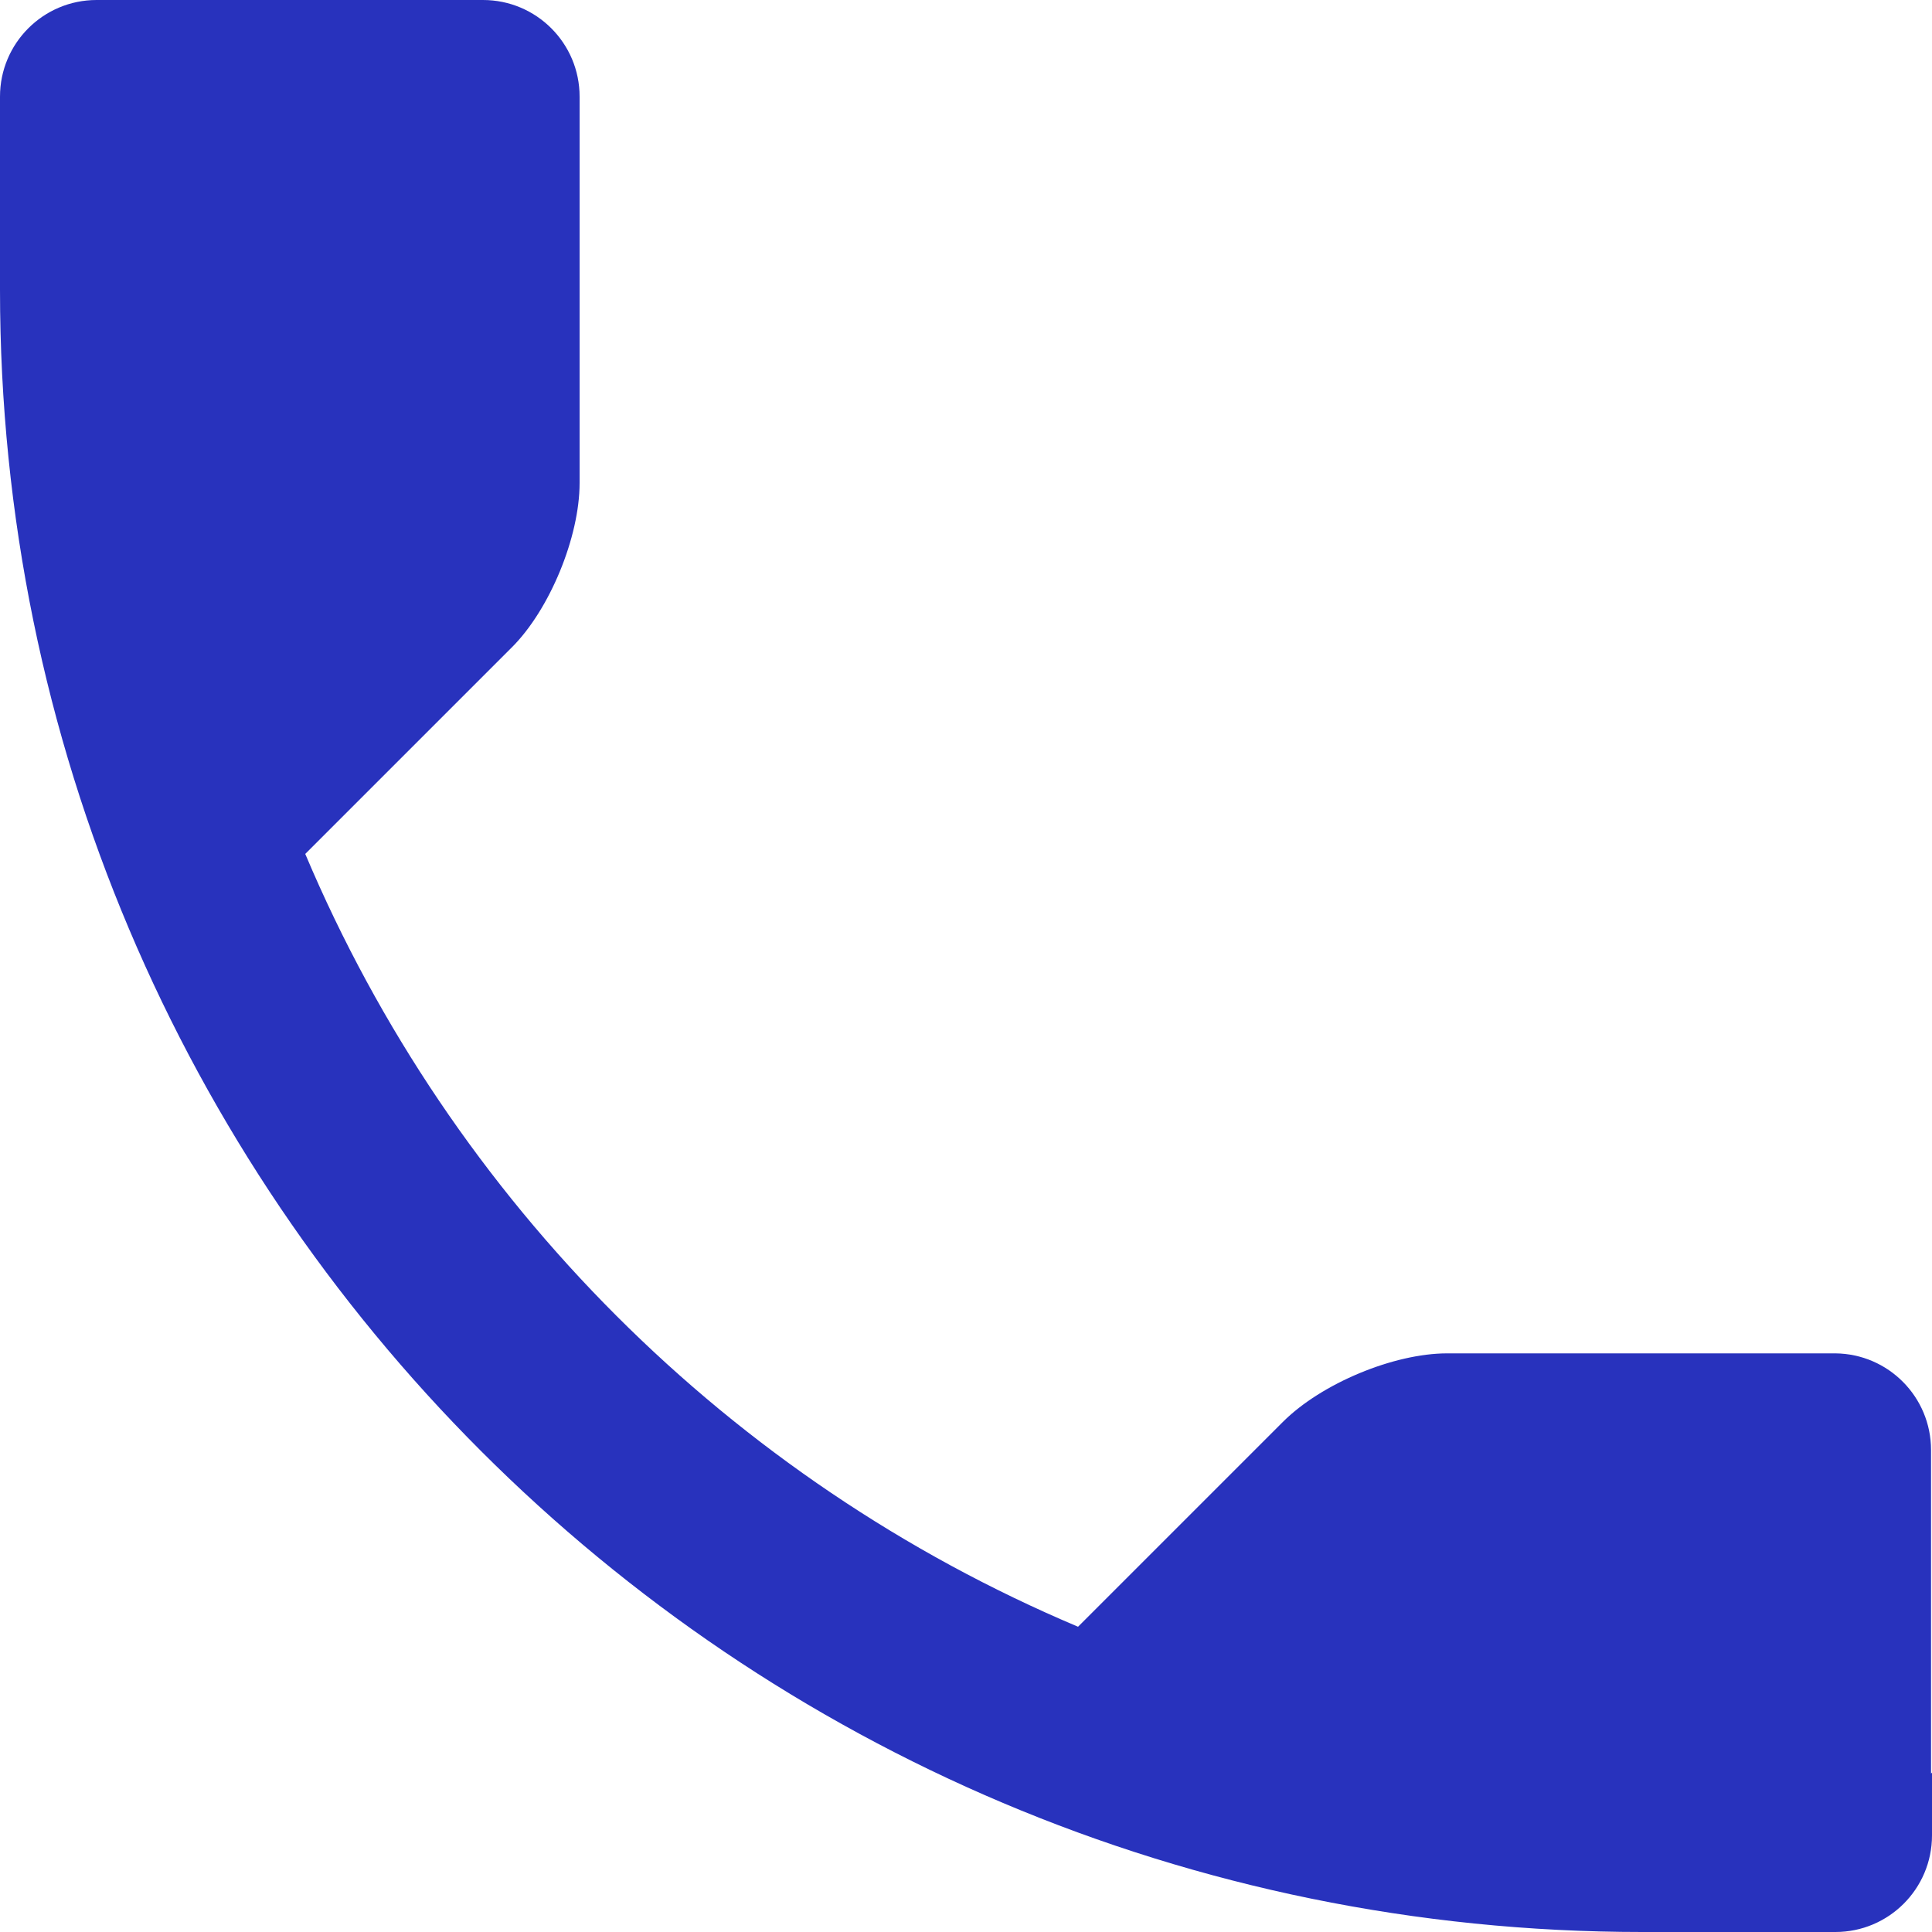
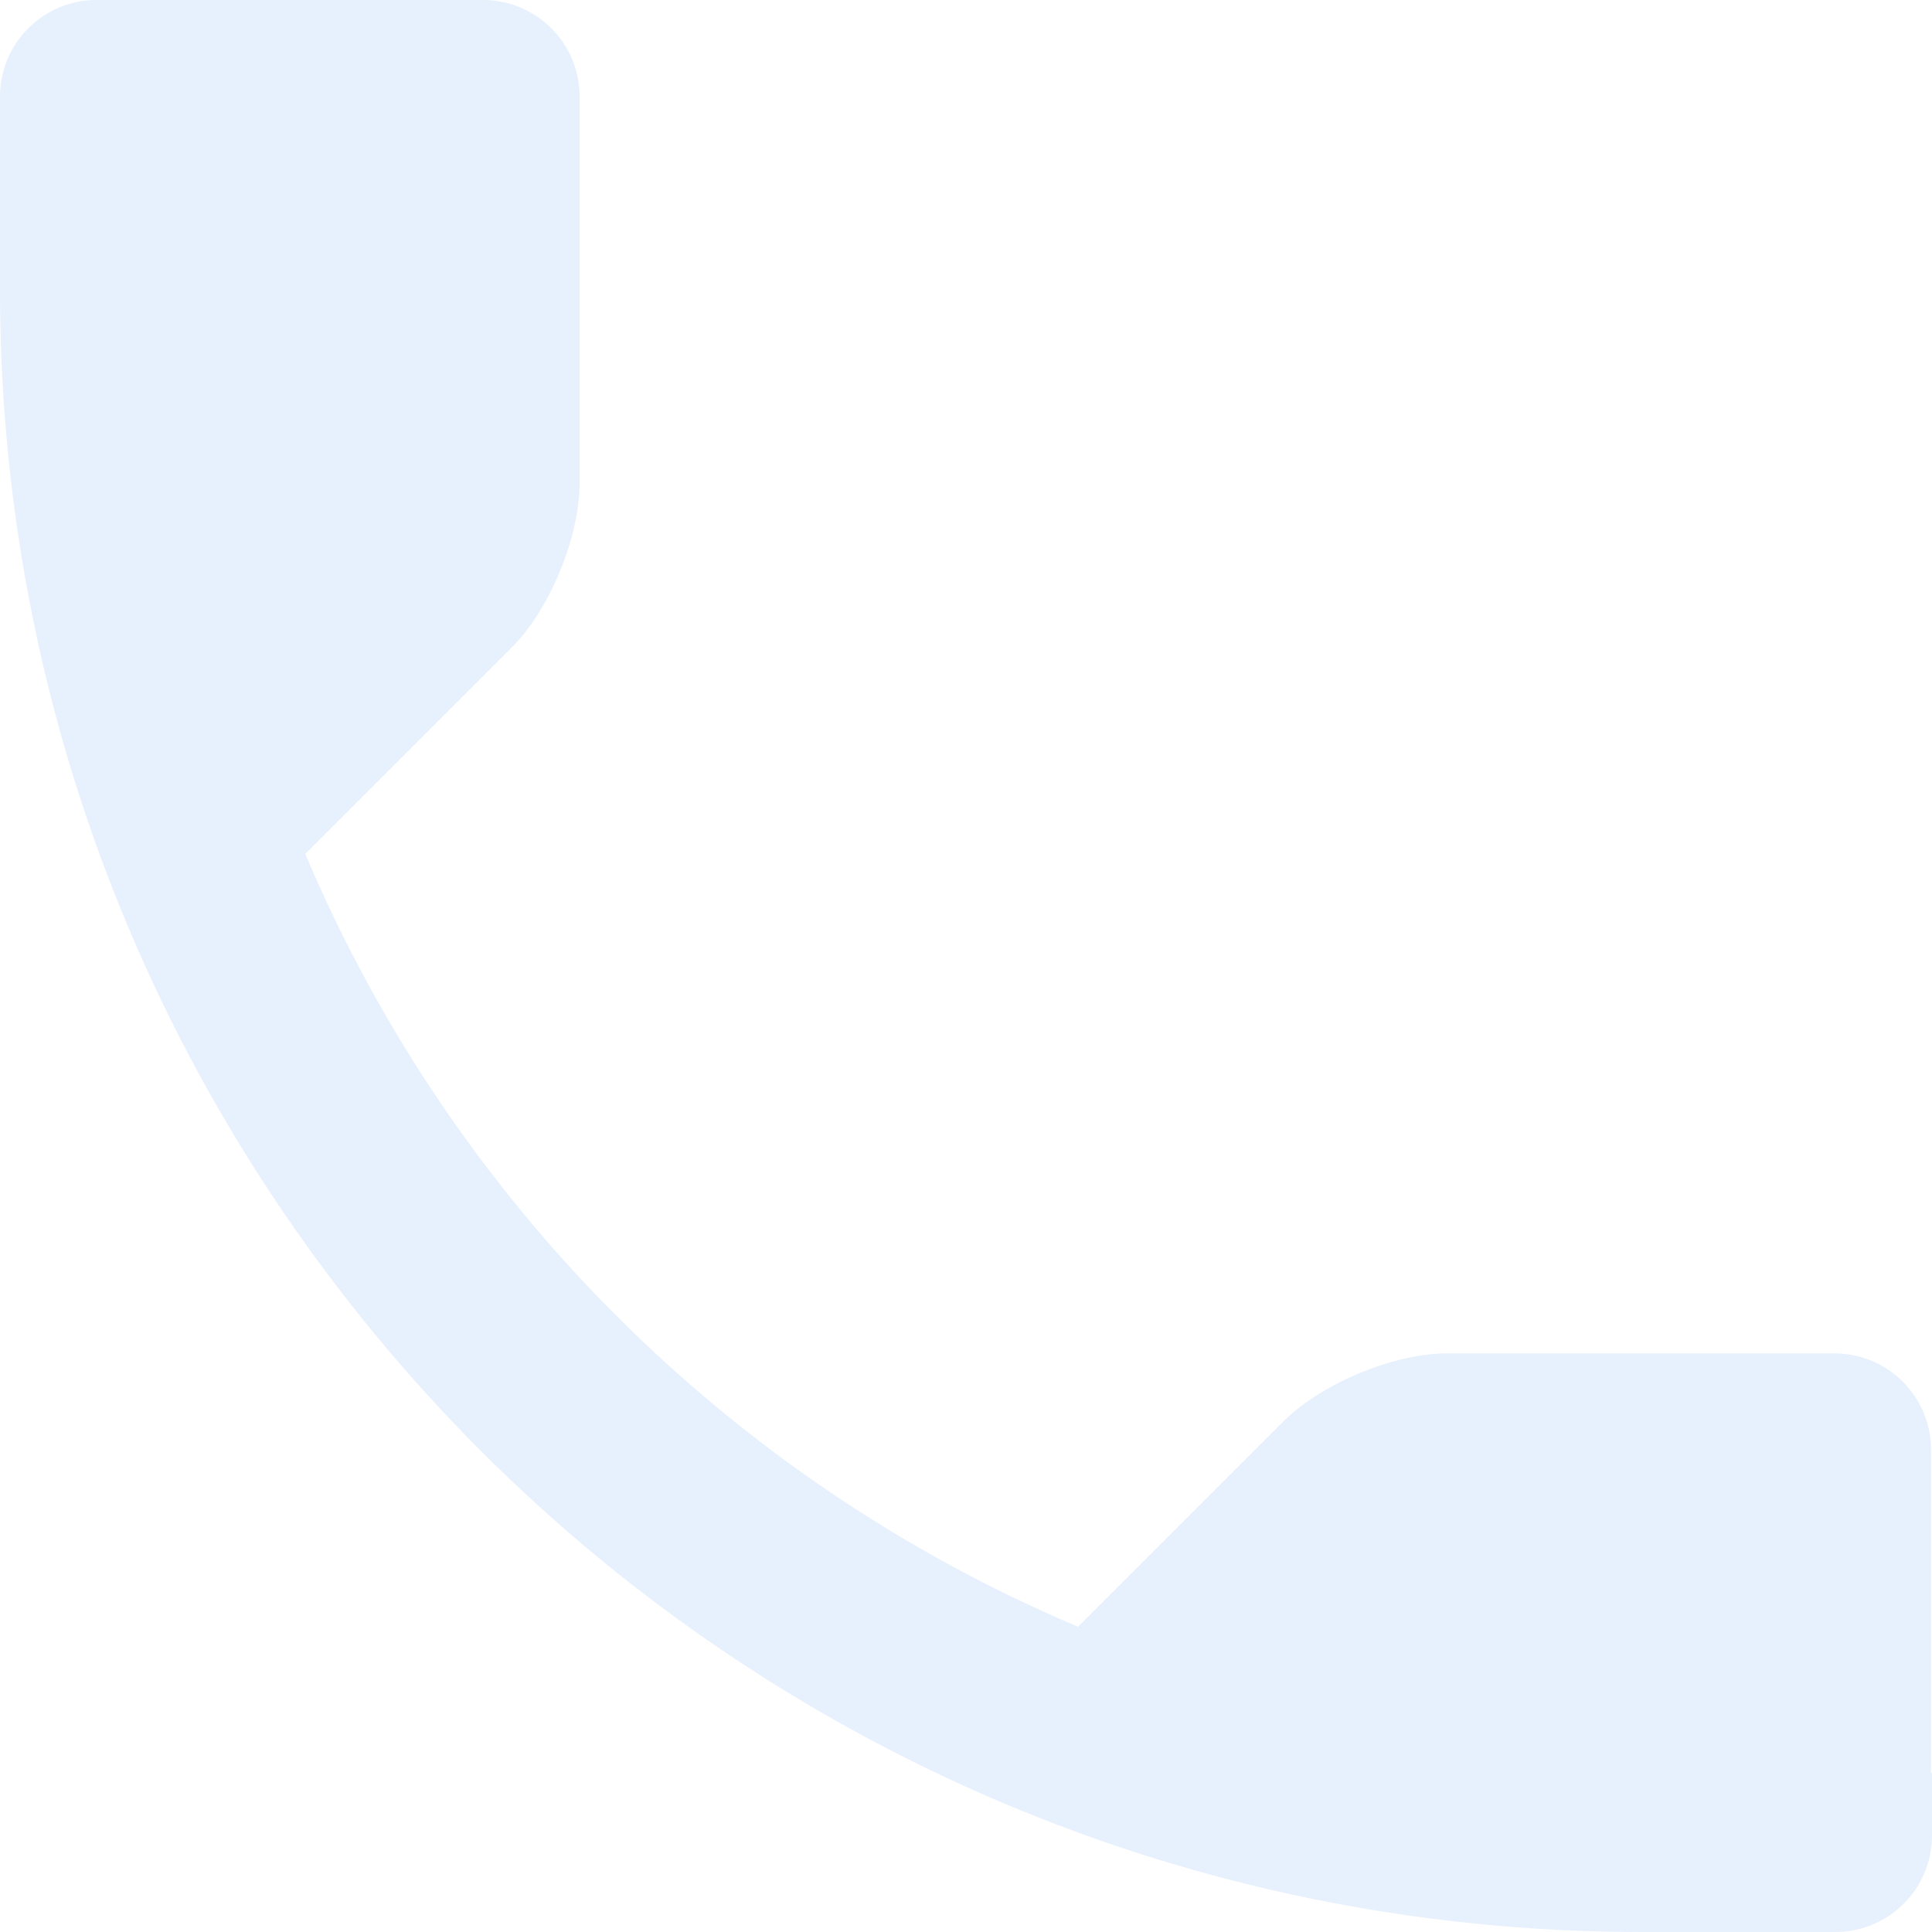
- <svg xmlns="http://www.w3.org/2000/svg" width="16" height="16" viewBox="0 0 20 20" fill="#2832bd">
+ <svg xmlns="http://www.w3.org/2000/svg" width="16" height="16" viewBox="0 0 20 20" fill="#e7f0fd">
  <path d="M20 18.35V19a1 1 0 0 1-1 1h-2A17 17 0 0 1 0 3V1a1 1 0 0 1 1-1h4a1 1 0 0 1 1 1v4c0 .56-.31 1.31-.7 1.7L3.16 8.84c1.52 3.6 4.4 6.48 8 8l2.12-2.12c.4-.4 1.15-.71 1.7-.71H19a1 1 0 0 1 .99 1v3.35z" />
</svg>
